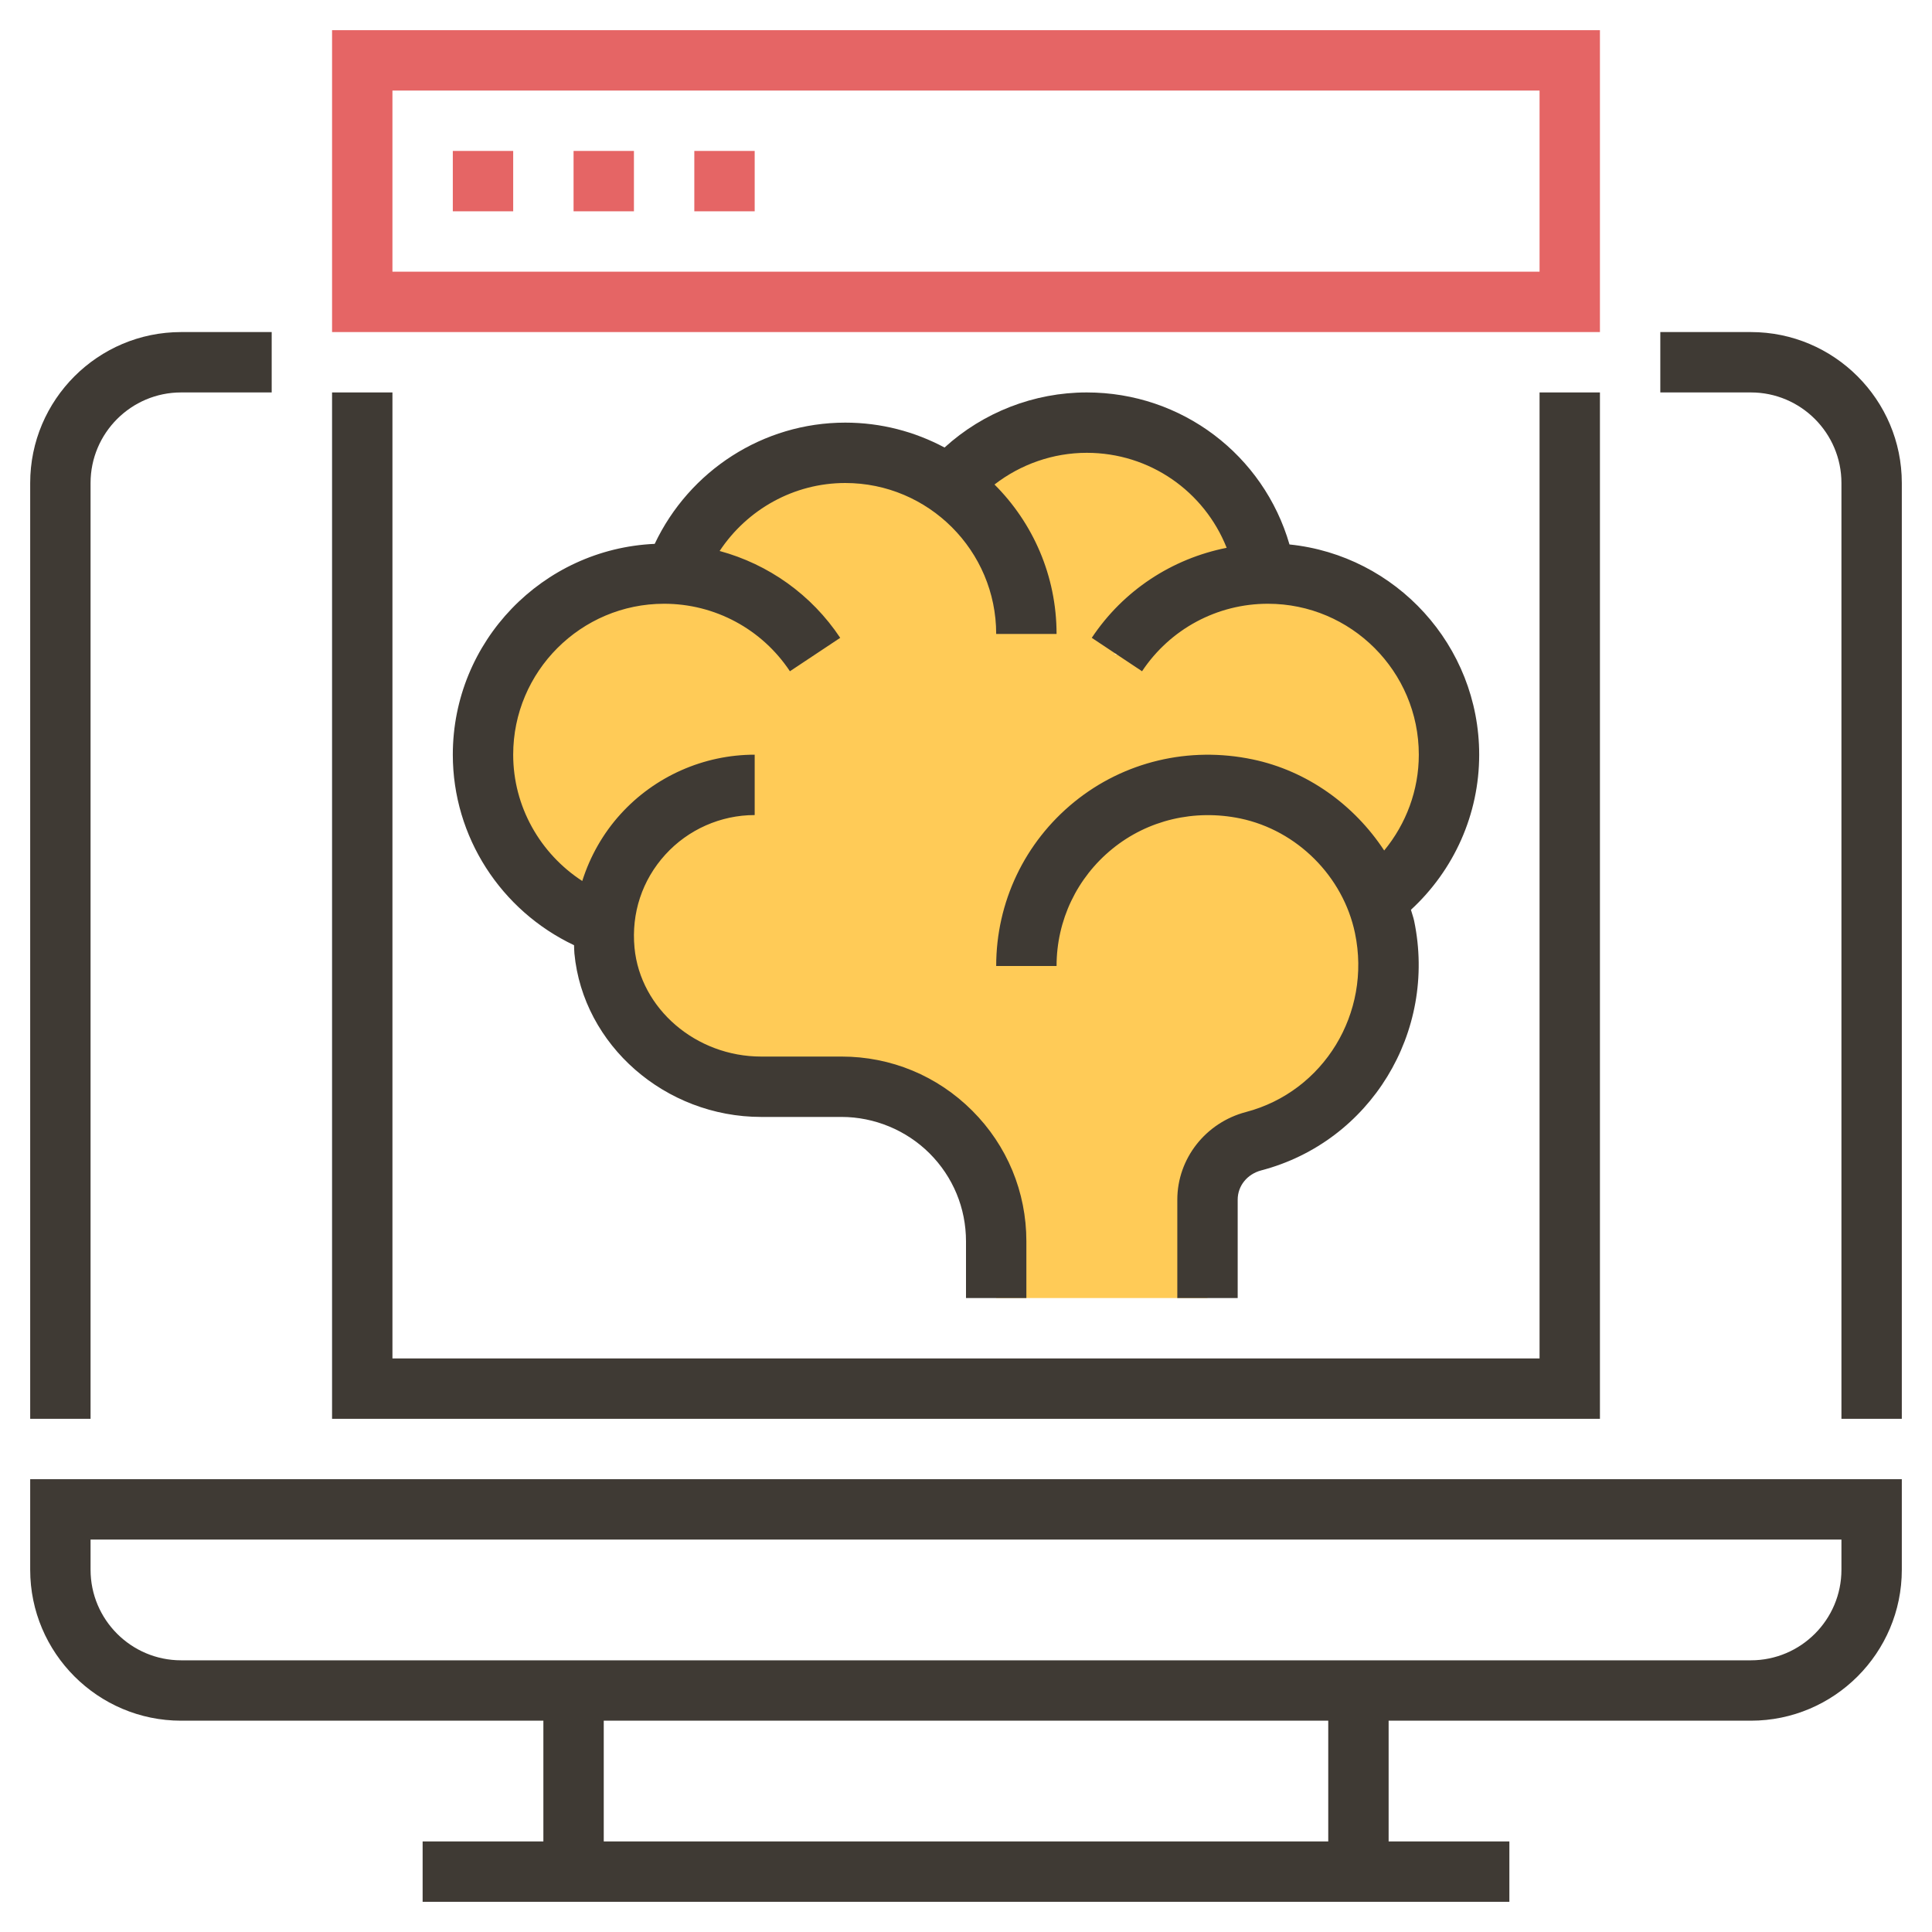
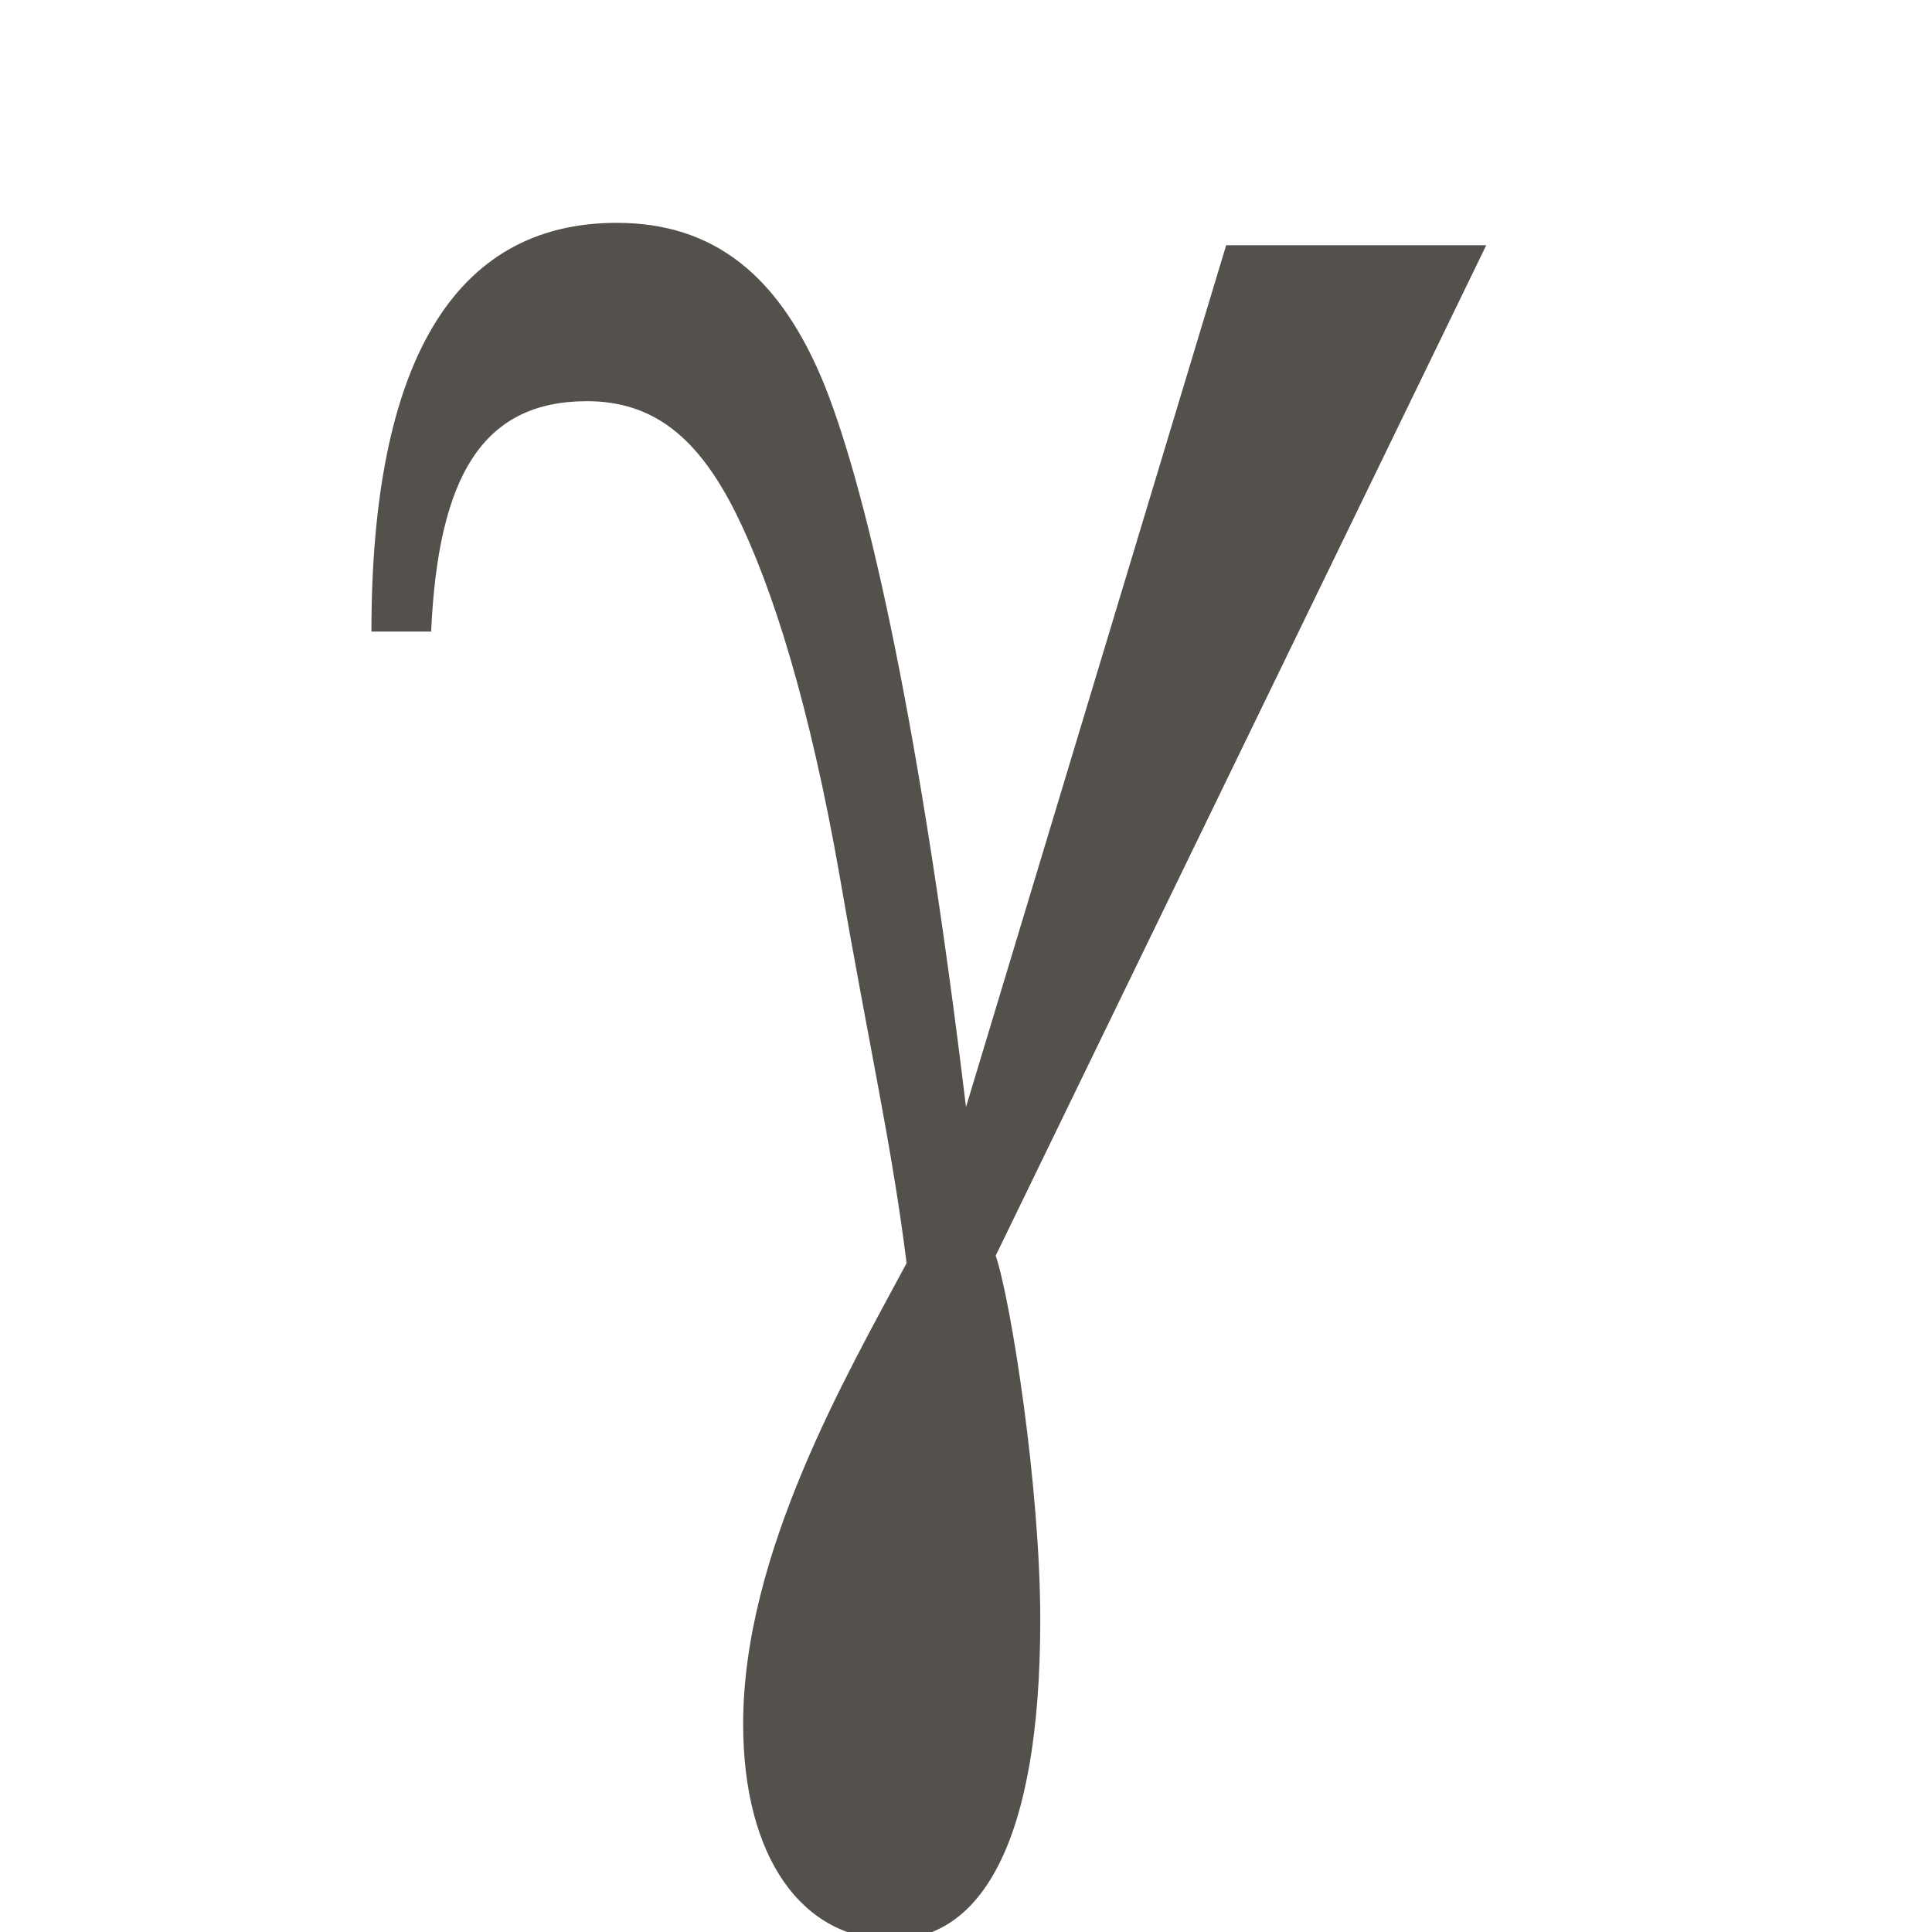
- <svg xmlns="http://www.w3.org/2000/svg" id="Layer_1_1_" style="enable-background:new 0 0 64 64;" version="1.1" viewBox="0 0 64 64" x="0px" y="0px" width="32px" height="32px" xml:space="preserve">
-   <g>
-     <g>
-       <path d="M53,11H11V1h42V11z M13,9h38V3H13V9z" style="fill:#E56565;" />
-     </g>
-     <g>
-       <rect height="2" style="fill:#E56565;" width="2" x="15" y="5" />
-     </g>
-     <g>
-       <rect height="2" style="fill:#E56565;" width="2" x="19" y="5" />
-     </g>
-     <g>
-       <rect height="2" style="fill:#E56565;" width="2" x="23" y="5" />
-     </g>
-     <g>
-       <path d="M48,25c0-3.314-2.686-6-6-6c-0.033,0-0.064,0.006-0.096,0.006l0.013-0.007    C41.44,16.162,38.973,14,36,14c-1.777,0-3.373,0.772-4.472,2l-0.077,0.097C30.474,15.408,29.286,15,28,15    c-2.612,0-4.835,1.67-5.659,4l0.053,0.025C22.263,19.016,22.133,19,22,19c-3.314,0-6,2.686-6,6c0,2.611,1.668,4.833,3.997,5.658    l0.022-0.012c-0.019,0.277-0.023,0.558,0.004,0.845c0.248,2.6,2.58,4.509,5.191,4.509h2.664c1.358,0,2.661,0.54,3.621,1.5    s1.5,2.263,1.5,3.621V43h7v-3.259c0-0.922,0.637-1.703,1.529-1.938c2.963-0.778,5.031-3.765,4.337-7.095    c-0.065-0.314-0.163-0.617-0.278-0.913C47.048,28.702,48,26.966,48,25z M37.086,21.569c-0.027,0.039-0.06,0.074-0.086,0.114    l-0.09-0.02L37.086,21.569z M27.261,21.355L27,21.683c-0.174-0.261-0.374-0.502-0.586-0.733L27.261,21.355z" style="fill:#FFCB57;" />
-     </g>
-     <g>
-       <path d="M1,52c0,2.757,2.243,5,5,5h12v4h-4v2h36v-2h-4v-4h12c2.757,0,5-2.243,5-5v-3H1V52z M44,61H20v-4h24    V61z M3,51h58v1c0,1.654-1.346,3-3,3H6c-1.654,0-3-1.346-3-3V51z" style="fill:#3F3A34;" />
-       <path d="M3,16c0-1.654,1.346-3,3-3h3v-2H6c-2.757,0-5,2.243-5,5v31h2V16z" style="fill:#3F3A34;" />
-       <path d="M58,11h-3v2h3c1.654,0,3,1.346,3,3v31h2V16C63,13.243,60.757,11,58,11z" style="fill:#3F3A34;" />
-       <polygon points="53,13 51,13 51,45 13,45 13,13 11,13 11,47 53,47   " style="fill:#3F3A34;" />
-       <path d="M19.016,31.311c0.005,0.092,0.003,0.183,0.012,0.275C19.317,34.622,22.035,37,25.215,37h2.664    c1.084,0,2.146,0.44,2.914,1.207C31.571,38.985,32,40.02,32,41.121V43h2v-1.879c0-1.636-0.637-3.173-1.793-4.328    C31.05,35.637,29.513,35,27.879,35h-2.664c-2.16,0-4.003-1.583-4.196-3.604c-0.109-1.146,0.253-2.242,1.021-3.086    C22.796,27.478,23.875,27,25,27v-2c-1.687,0-3.305,0.716-4.44,1.965c-0.585,0.643-1.013,1.403-1.272,2.219    C17.891,28.276,17,26.716,17,25c0-2.757,2.243-5,5-5c1.679,0,3.237,0.836,4.167,2.236l1.666-1.107    c-0.953-1.433-2.378-2.438-3.994-2.877C24.751,16.875,26.299,16,28,16c2.757,0,5,2.243,5,5h2c0-1.931-0.786-3.682-2.056-4.95    C33.814,15.378,34.886,15,36,15c2.089,0,3.893,1.278,4.635,3.147c-1.81,0.359-3.424,1.41-4.469,2.982l1.666,1.107    C38.763,20.836,40.321,20,42,20c2.757,0,5,2.243,5,5c0,1.177-0.419,2.29-1.147,3.174c-0.994-1.513-2.553-2.641-4.358-3.018    c-2.112-0.442-4.264,0.073-5.908,1.409C33.943,27.902,33,29.883,33,32h2c0-1.512,0.674-2.927,1.849-3.882    c1.174-0.956,2.719-1.32,4.238-1.005c1.88,0.393,3.407,1.919,3.799,3.8c0.551,2.645-1.035,5.246-3.611,5.924    C39.936,37.188,39,38.383,39,39.741V43h2v-3.259c0-0.457,0.314-0.848,0.783-0.971c3.607-0.947,5.83-4.578,5.062-8.266    c-0.026-0.125-0.073-0.243-0.106-0.366C48.165,28.824,49,26.976,49,25c0-3.618-2.759-6.604-6.284-6.964    C41.858,15.076,39.155,13,36,13c-1.748,0-3.429,0.658-4.711,1.825C30.308,14.3,29.188,14,28,14c-2.721,0-5.165,1.593-6.312,4.016    C17.973,18.181,15,21.246,15,25C15,27.721,16.594,30.164,19.016,31.311z" style="fill:#3F3A34;" />
-     </g>
+ <svg xmlns="http://www.w3.org/2000/svg" width="32pt" height="32pt" viewBox="0 0 32 32" version="1.1">
+   <g id="surface394175">
+     <path style=" stroke:none;fill-rule:nonzero;fill:rgb(32.941%,31.765%,30.196%);fill-opacity:1;" d="M 20.309 4.062 L 24.617 4.062 L 16.492 20.797 C 16.742 21.539 17.23 24.617 17.23 26.832 C 17.23 30.523 16.246 32.125 14.77 32.125 C 13.293 32.125 12.309 30.77 12.309 28.555 C 12.309 25.723 14.027 22.77 15.016 20.922 C 14.77 18.953 14.398 17.355 13.91 14.523 C 13.414 11.691 12.797 9.723 12.184 8.492 C 11.566 7.258 10.832 6.645 9.723 6.645 C 8 6.645 7.258 7.875 7.141 10.461 L 6.152 10.461 C 6.152 6.027 7.508 3.691 10.215 3.691 C 11.816 3.691 12.922 4.555 13.664 6.398 C 14.398 8.246 15.258 12.184 16 18.336 Z M 20.309 4.062 " />
  </g>
</svg>
